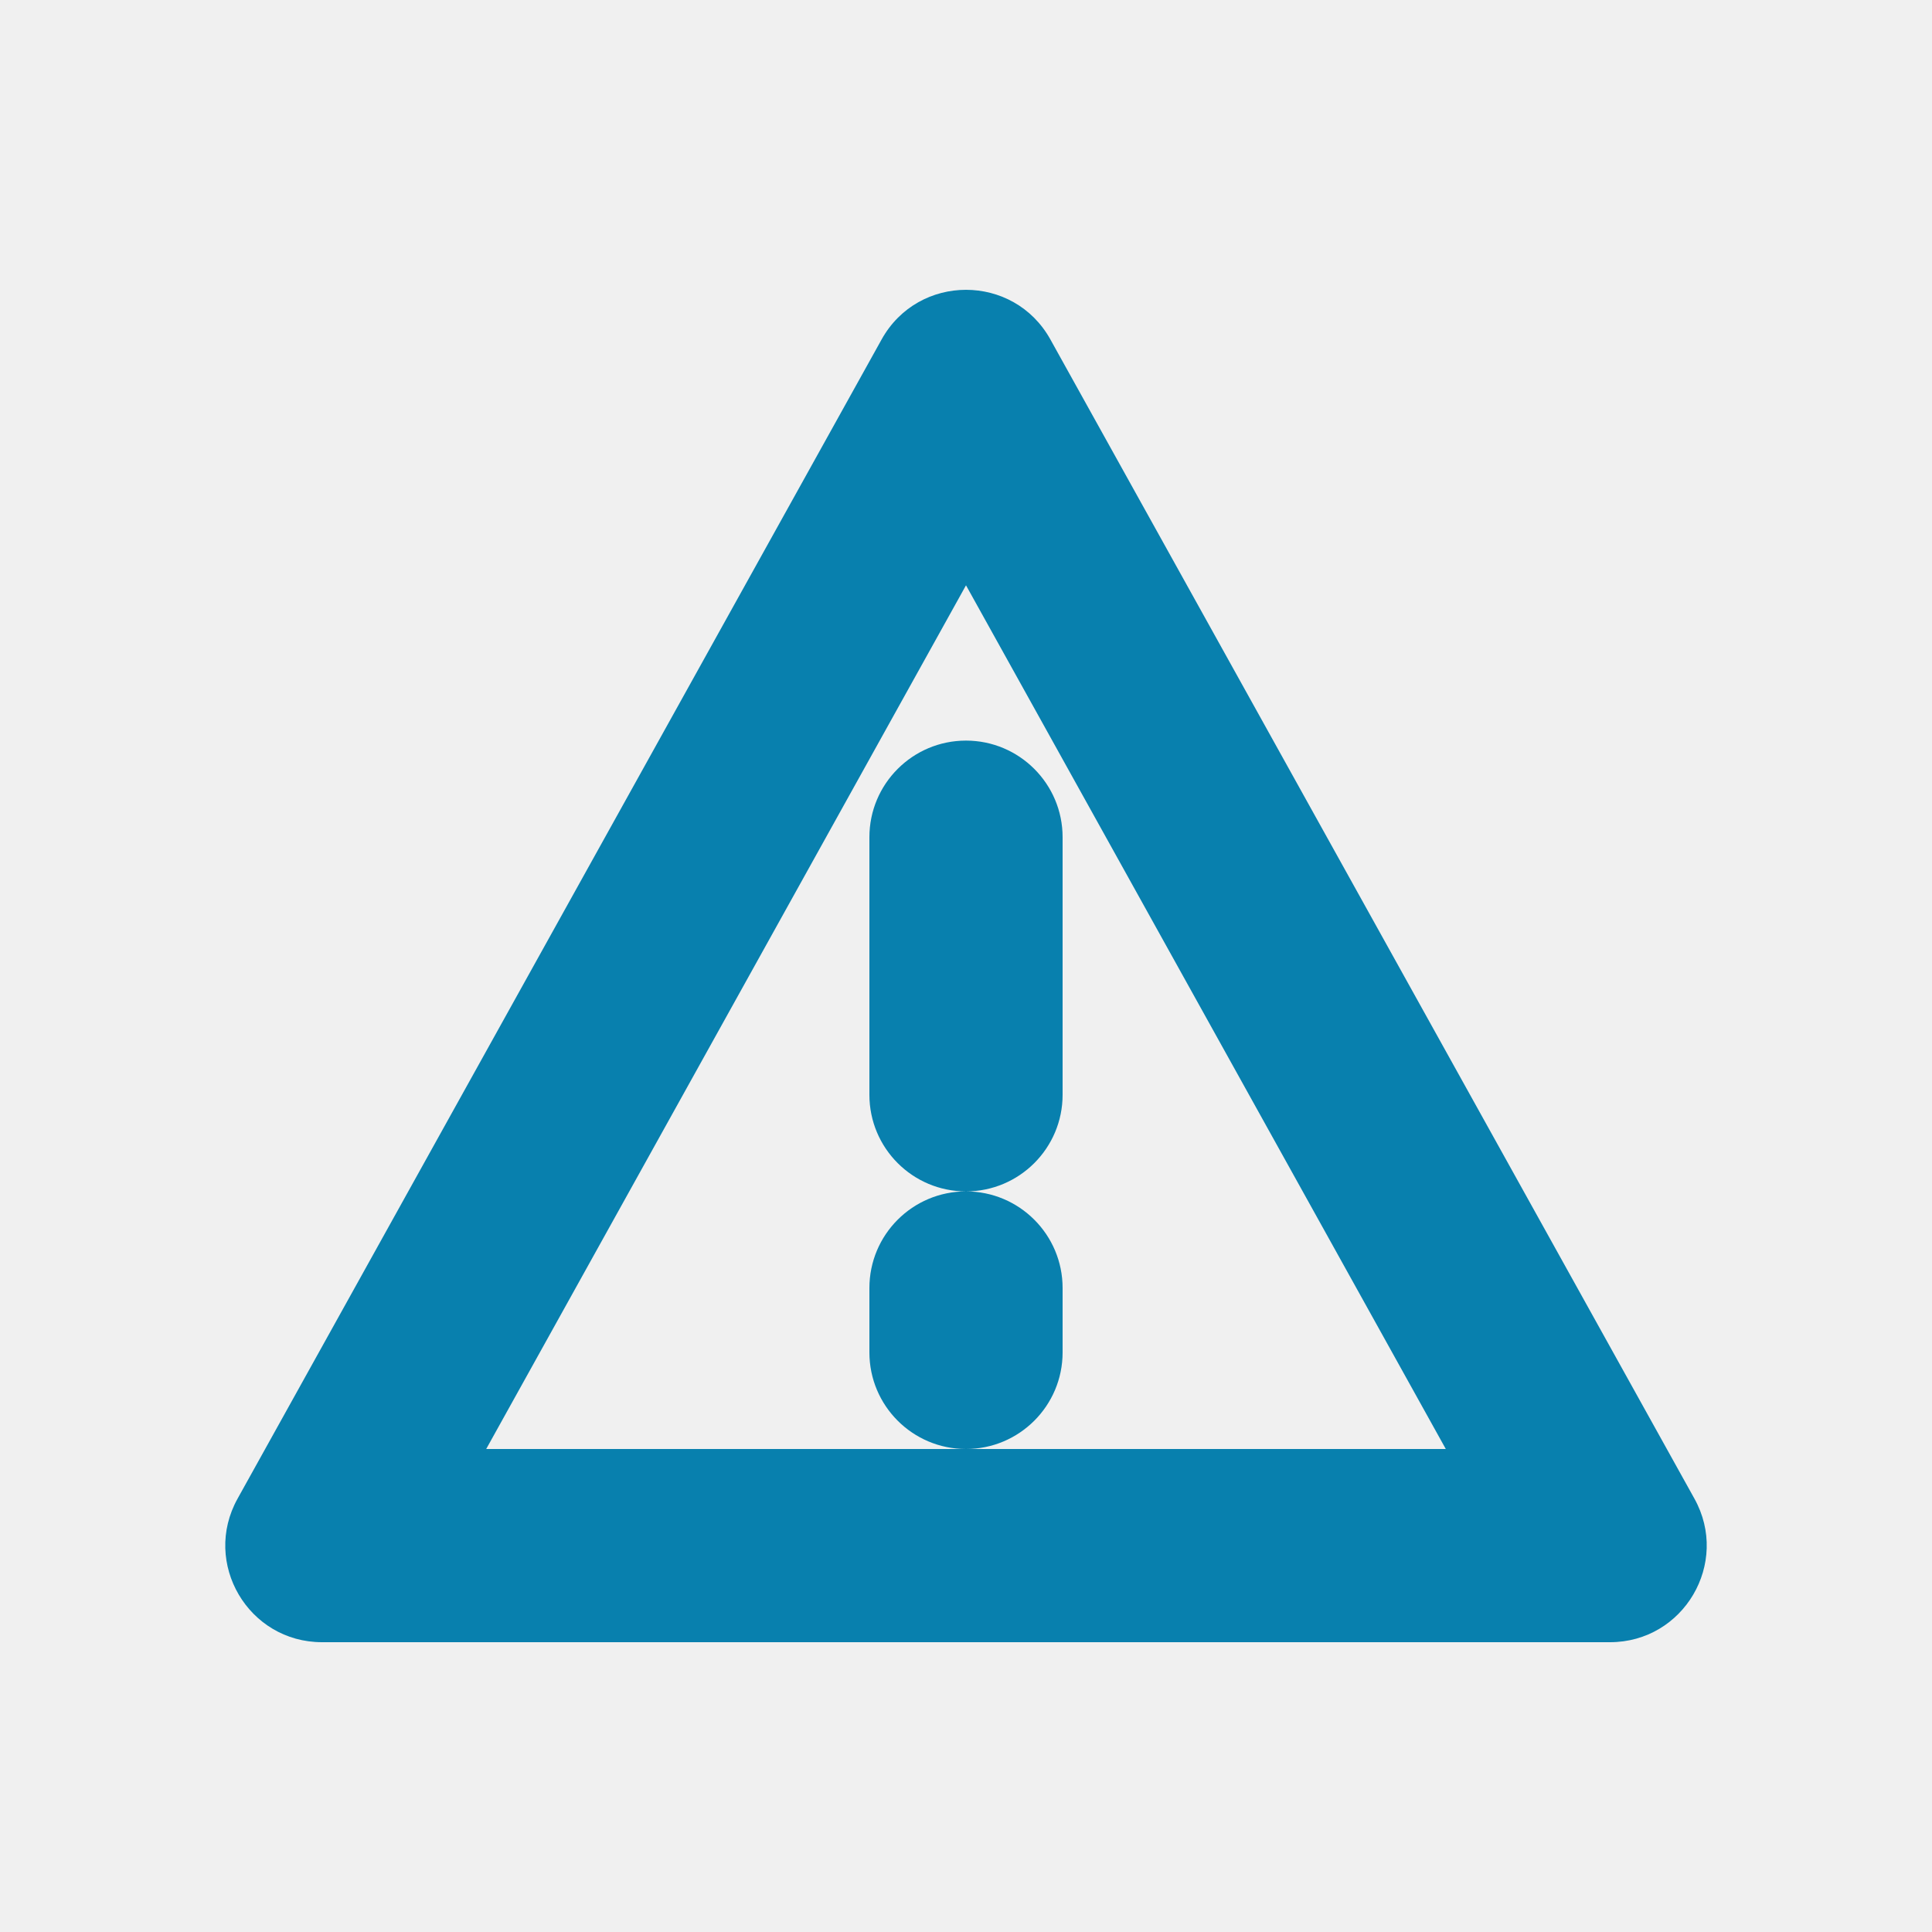
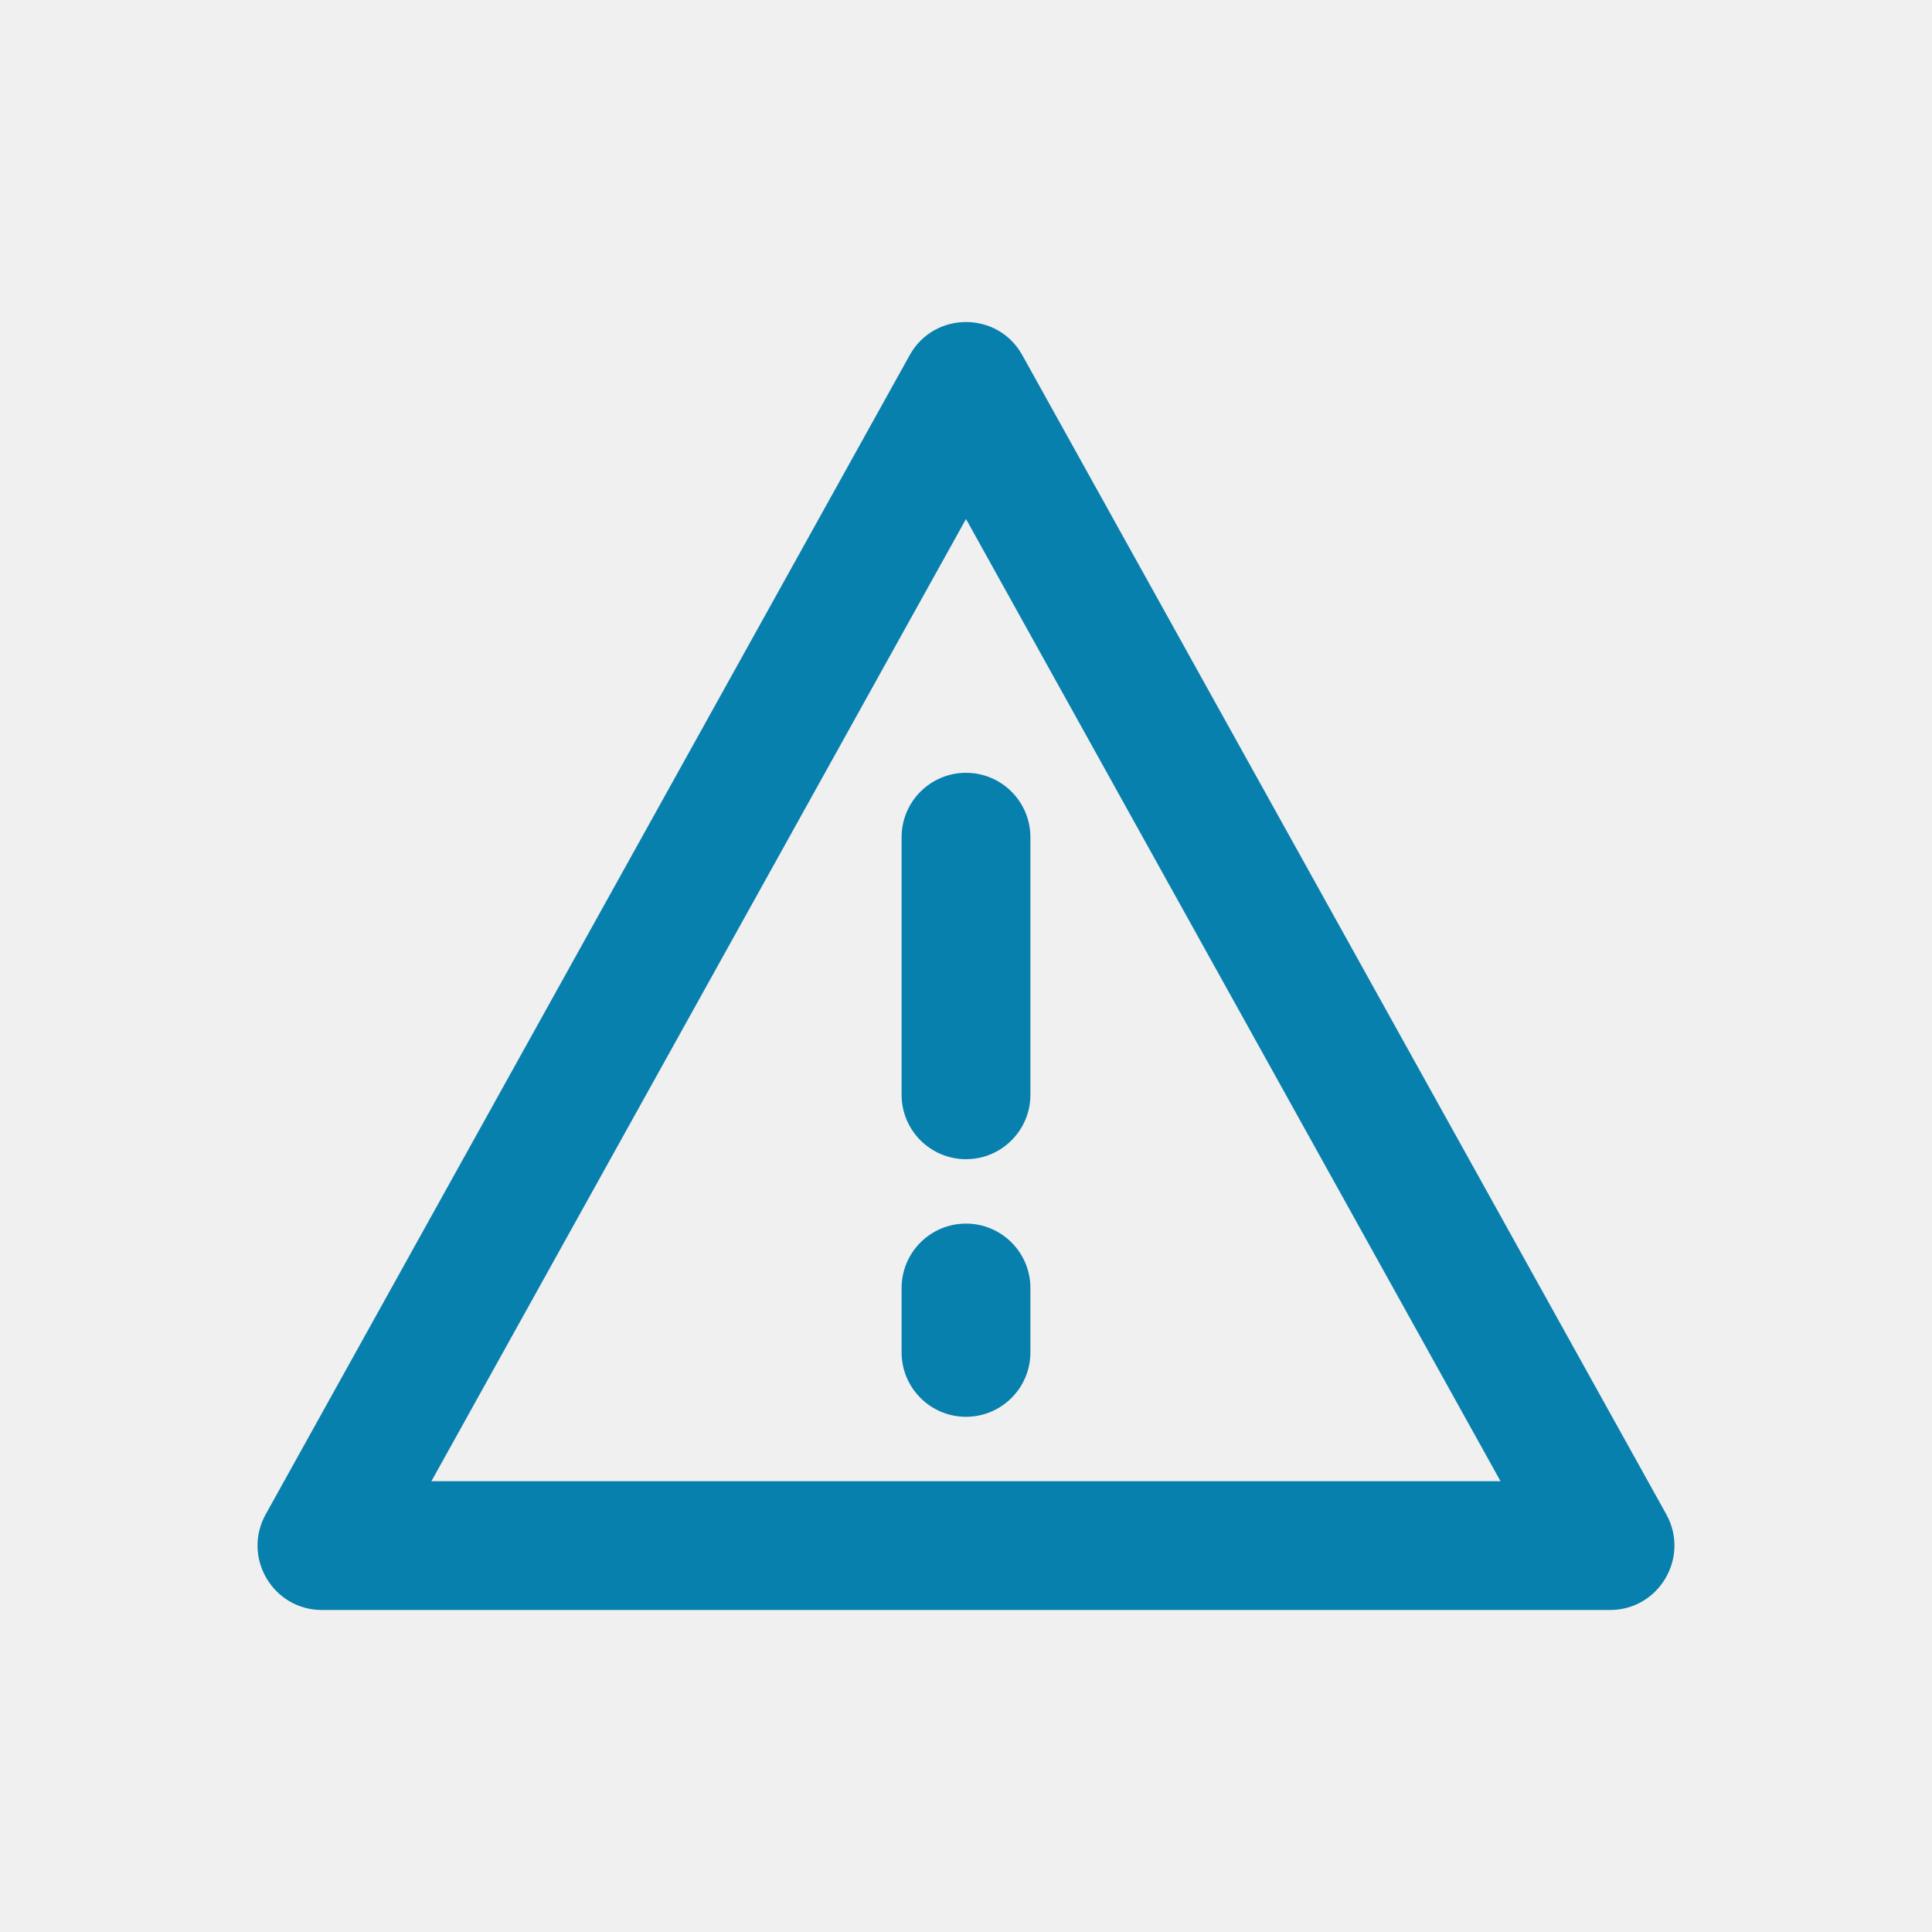
<svg xmlns="http://www.w3.org/2000/svg" width="30" height="30" viewBox="0 0 30 30" fill="none">
-   <path fill-rule="evenodd" clip-rule="evenodd" d="M15.874 5.514C15.493 4.829 14.507 4.829 14.126 5.514L4.126 23.514C3.756 24.181 4.237 25 5 25H25C25.762 25 26.244 24.181 25.874 23.514L15.874 5.514ZM6.699 23L15 8.059L23.3 23H6.699ZM14 13C14 12.448 14.448 12 15 12C15.552 12 16 12.448 16 13V17C16 17.552 15.552 18 15 18C14.448 18 14 17.552 14 17V13ZM15 19C14.448 19 14 19.448 14 20V21C14 21.552 14.448 22 15 22C15.552 22 16 21.552 16 21V20C16 19.448 15.552 19 15 19Z" fill="black" />
-   <mask id="mask0_14342_5140" style="mask-type:alpha" maskUnits="userSpaceOnUse" x="3" y="4" width="24" height="22">
+   <path fill-rule="evenodd" clip-rule="evenodd" d="M15.874 5.514C15.493 4.829 14.507 4.829 14.126 5.514L4.126 23.514C3.756 24.181 4.237 25 5 25H25C25.762 25 26.244 24.181 25.874 23.514L15.874 5.514ZM6.699 23L15 8.059L23.3 23H6.699ZM14 13C14 12.448 14.448 12 15 12C15.552 12 16 12.448 16 13V17C16 17.552 15.552 18 15 18C14.448 18 14 17.552 14 17V13ZM15 19C14.448 19 14 19.448 14 20V21C14 21.552 14.448 22 15 22C15.552 22 16 21.552 16 21V20C16 19.448 15.552 19 15 19Z" fill="#0880AE" />
+   <mask id="mask0_14404_5141" style="mask-type:alpha" maskUnits="userSpaceOnUse" x="3" y="4" width="24" height="22">
    <path fill-rule="evenodd" clip-rule="evenodd" d="M15.874 5.514C15.493 4.829 14.507 4.829 14.126 5.514L4.126 23.514C3.756 24.181 4.237 25 5 25H25C25.762 25 26.244 24.181 25.874 23.514L15.874 5.514ZM6.699 23L15 8.059L23.3 23H6.699ZM14 13C14 12.448 14.448 12 15 12C15.552 12 16 12.448 16 13V17C16 17.552 15.552 18 15 18C14.448 18 14 17.552 14 17V13ZM15 19C14.448 19 14 19.448 14 20V21C14 21.552 14.448 22 15 22C15.552 22 16 21.552 16 21V20C16 19.448 15.552 19 15 19Z" fill="white" />
-     <path d="M14.126 5.514L13.689 5.272L13.689 5.272L14.126 5.514ZM15.874 5.514L16.311 5.272L16.311 5.272L15.874 5.514ZM4.126 23.514L4.563 23.757L4.563 23.757L4.126 23.514ZM25.874 23.514L26.311 23.271L26.311 23.271L25.874 23.514ZM15 8.059L15.437 7.816L15 7.03L14.563 7.816L15 8.059ZM6.699 23L6.262 22.757L5.85 23.5H6.699V23ZM23.3 23V23.5H24.15L23.738 22.757L23.3 23ZM14.563 5.757C14.753 5.414 15.246 5.414 15.437 5.757L16.311 5.272C15.74 4.243 14.26 4.243 13.689 5.272L14.563 5.757ZM4.563 23.757L14.563 5.757L13.689 5.272L3.689 23.271L4.563 23.757ZM5 24.5C4.619 24.5 4.378 24.09 4.563 23.757L3.689 23.271C3.133 24.271 3.856 25.5 5 25.5V24.5ZM25 24.5H5V25.5H25V24.5ZM25.437 23.757C25.622 24.09 25.381 24.5 25 24.5V25.5C26.144 25.5 26.867 24.271 26.311 23.271L25.437 23.757ZM15.437 5.757L25.437 23.757L26.311 23.271L16.311 5.272L15.437 5.757ZM14.563 7.816L6.262 22.757L7.137 23.243L15.437 8.302L14.563 7.816ZM23.738 22.757L15.437 7.816L14.563 8.302L22.863 23.243L23.738 22.757ZM6.699 23.5H23.3V22.5H6.699V23.5ZM15 11.5C14.171 11.5 13.5 12.172 13.5 13H14.5C14.5 12.724 14.724 12.5 15 12.5V11.5ZM16.5 13C16.5 12.172 15.828 11.5 15 11.5V12.5C15.276 12.5 15.5 12.724 15.5 13H16.5ZM16.5 17V13H15.5V17H16.5ZM15 18.5C15.828 18.5 16.5 17.828 16.5 17H15.5C15.5 17.276 15.276 17.5 15 17.5V18.5ZM13.5 17C13.5 17.828 14.171 18.5 15 18.5V17.5C14.724 17.5 14.5 17.276 14.5 17H13.5ZM13.5 13V17H14.5V13H13.5ZM14.5 20C14.5 19.724 14.724 19.5 15 19.5V18.5C14.171 18.5 13.5 19.172 13.5 20H14.5ZM14.5 21V20H13.5V21H14.5ZM15 21.5C14.724 21.5 14.5 21.276 14.5 21H13.5C13.5 21.828 14.171 22.5 15 22.5V21.5ZM15.5 21C15.5 21.276 15.276 21.5 15 21.5V22.5C15.828 22.5 16.5 21.828 16.5 21H15.5ZM15.5 20V21H16.5V20H15.5ZM15 19.5C15.276 19.5 15.5 19.724 15.5 20H16.5C16.5 19.172 15.828 18.5 15 18.5V19.5Z" fill="white" />
+     <path d="M14.126 5.514L13.689 5.272V5.272L14.126 5.514ZM15.874 5.514L16.311 5.272V5.272L15.874 5.514ZM4.126 23.514L4.563 23.757H4.563L4.126 23.514ZM25.874 23.514L26.311 23.271L25.874 23.514ZM15 8.059L15.437 7.816L15 7.03L14.563 7.816L15 8.059ZM6.699 23L6.262 22.757L5.85 23.5H6.699V23ZM23.3 23V23.5H24.15L23.738 22.757L23.3 23ZM14.563 5.757C14.753 5.414 15.246 5.414 15.437 5.757L16.311 5.272C15.74 4.243 14.26 4.243 13.689 5.272L14.563 5.757ZM4.563 23.757L14.563 5.757L13.689 5.272L3.689 23.271L4.563 23.757ZM5 24.5C4.619 24.5 4.378 24.09 4.563 23.757L3.689 23.271C3.133 24.271 3.856 25.5 5 25.5V24.5ZM25 24.5H5V25.5H25V24.5ZM25.437 23.757C25.622 24.09 25.381 24.5 25 24.5V25.5C26.144 25.5 26.867 24.271 26.311 23.271L25.437 23.757ZM15.437 5.757L25.437 23.757L26.311 23.271L16.311 5.272L15.437 5.757ZM14.563 7.816L6.262 22.757L7.137 23.243L15.437 8.302L14.563 7.816ZM23.738 22.757L15.437 7.816L14.563 8.302L22.863 23.243L23.738 22.757ZM6.699 23.5H23.3V22.5H6.699V23.5ZM15 11.5C14.171 11.5 13.5 12.172 13.5 13H14.5C14.5 12.724 14.724 12.5 15 12.5V11.5ZM16.5 13C16.5 12.172 15.828 11.5 15 11.5V12.5C15.276 12.5 15.5 12.724 15.5 13H16.5ZM16.5 17V13H15.5V17H16.5ZM15 18.5C15.828 18.5 16.5 17.828 16.5 17H15.5C15.5 17.276 15.276 17.5 15 17.5V18.5ZM13.5 17C13.5 17.828 14.171 18.5 15 18.5V17.5C14.724 17.5 14.5 17.276 14.5 17H13.5ZM13.5 13V17H14.5V13H13.5ZM14.5 20C14.5 19.724 14.724 19.5 15 19.5V18.5C14.171 18.5 13.5 19.172 13.5 20H14.5ZM14.5 21V20H13.5V21H14.5ZM15 21.5C14.724 21.5 14.5 21.276 14.5 21H13.5C13.5 21.828 14.171 22.5 15 22.5V21.5ZM15.5 21C15.5 21.276 15.276 21.5 15 21.5V22.5C15.828 22.5 16.5 21.828 16.5 21H15.5ZM15.5 20V21H16.5V20H15.5ZM15 19.5C15.276 19.5 15.5 19.724 15.5 20H16.5C16.5 19.172 15.828 18.5 15 18.5V19.5Z" fill="white" />
  </mask>
-   <g mask="url(#mask0_14342_5140)">
-     <rect width="30" height="30" fill="#0880AE" />
-   </g>
+   <g mask="url(#mask0_14404_5141)">
+ </g>
</svg>
